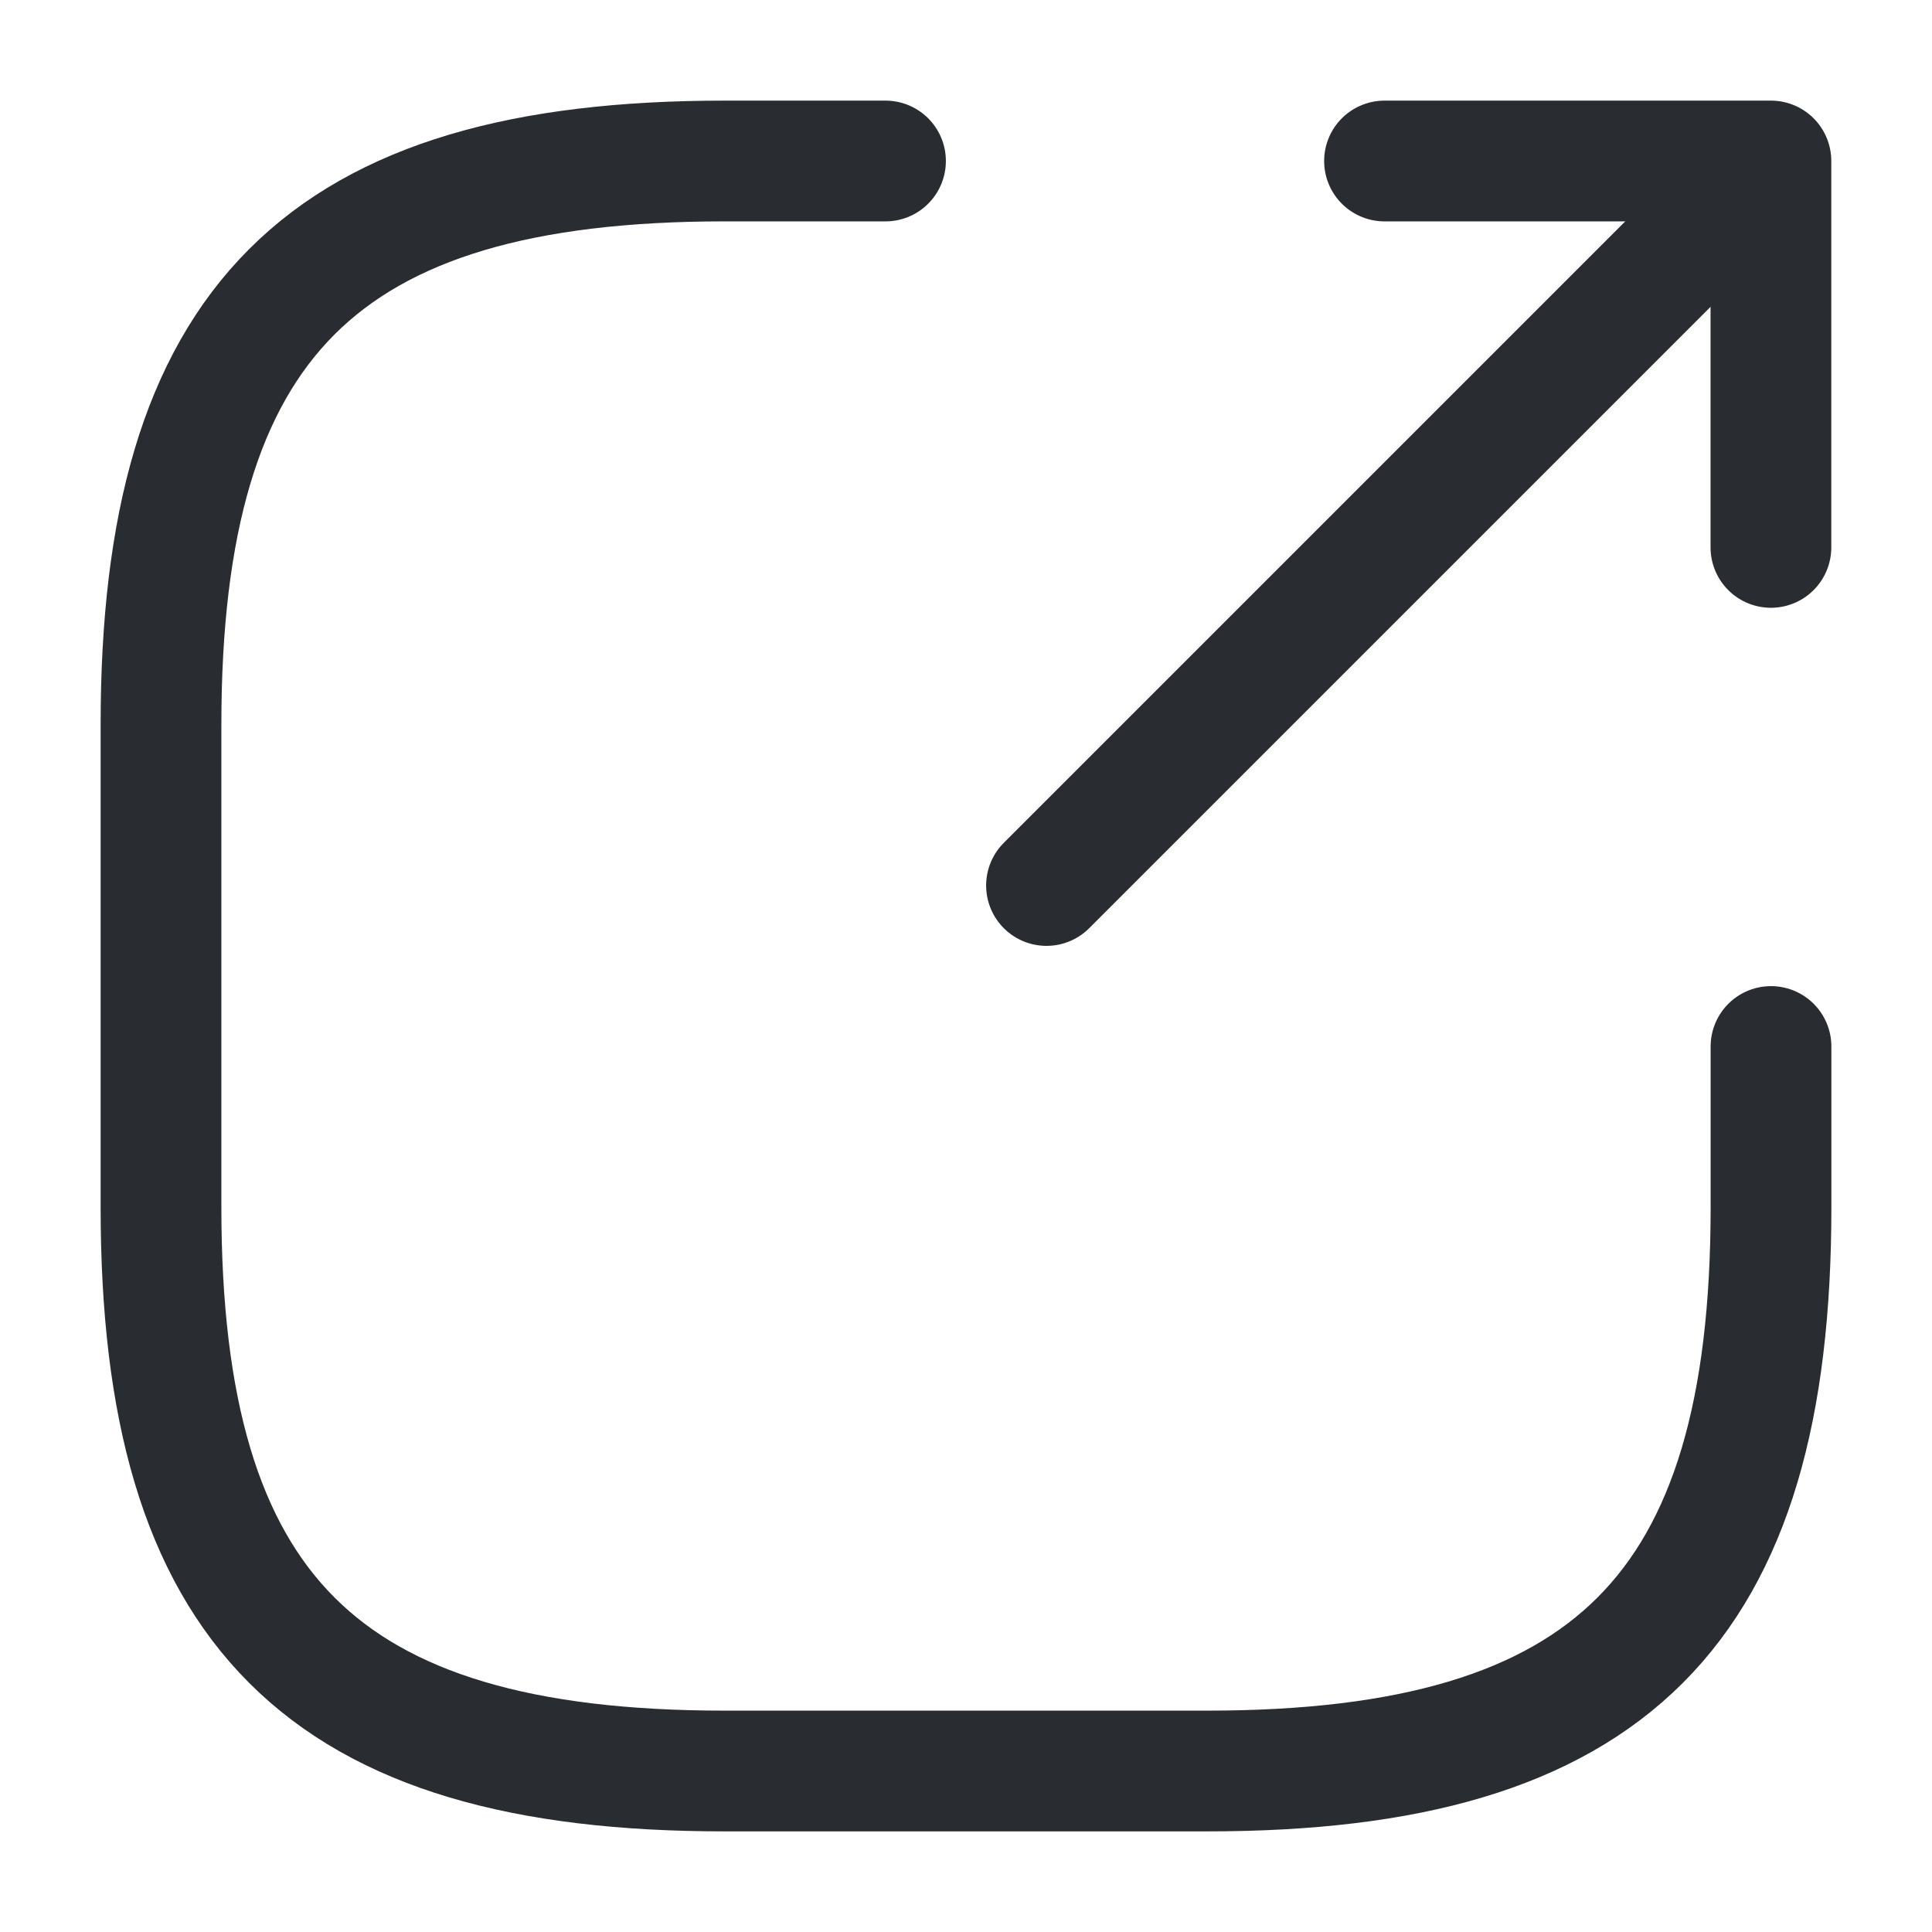
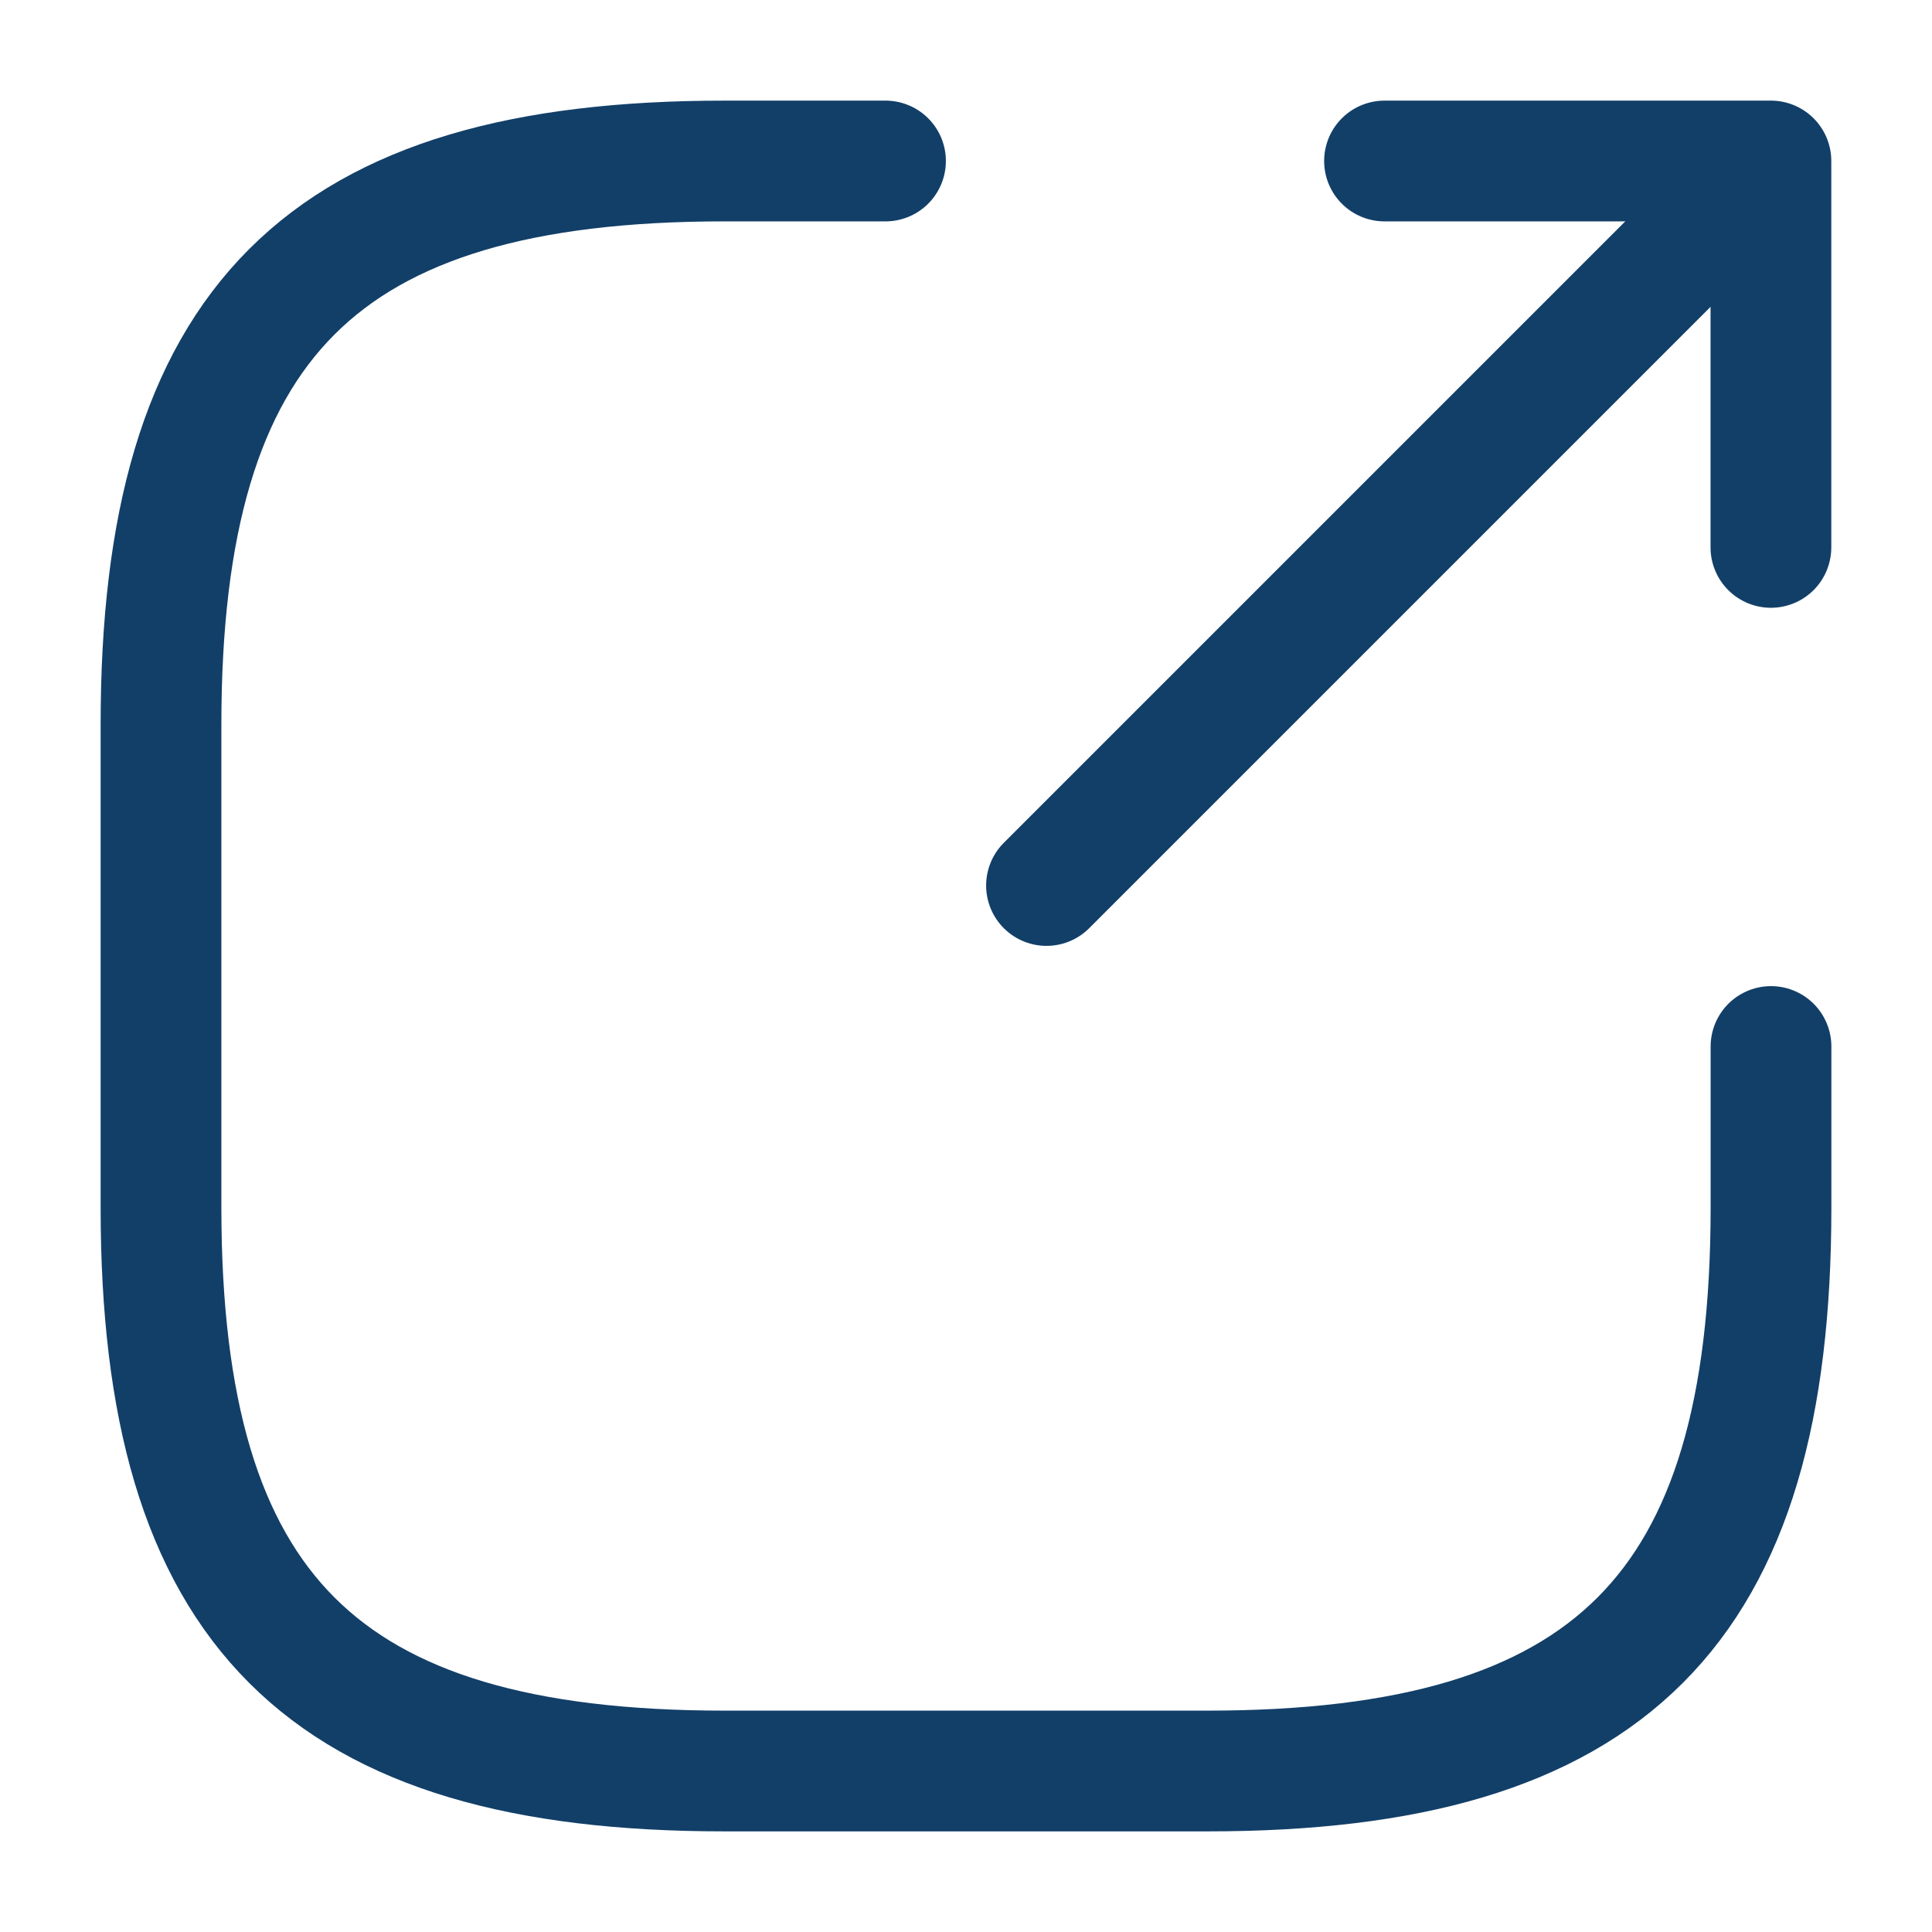
<svg xmlns="http://www.w3.org/2000/svg" viewBox="0 0 24 24" fill="none">
-   <g id="SVGRepo_bgCarrier" stroke-width="0" />
-   <g id="SVGRepo_tracerCarrier" stroke-linecap="round" stroke-linejoin="round" />
-   <g id="SVGRepo_iconCarrier">
+   <g>
    <g>
-       <path d="M13 11L21.2 2.8" stroke="#292D32" stroke-width="1.5" stroke-linecap="round" stroke-linejoin="round" />
-       <path d="M21.999 6.8V2H17.199" stroke="#292D32" stroke-width="1.5" stroke-linecap="round" stroke-linejoin="round" />
+       <path d="M13 11L21.2 2.8" stroke="#123F68" stroke-width="1.5" stroke-linecap="round" stroke-linejoin="round" />
+       <path d="M21.999 6.8V2H17.199" stroke="#123F68" stroke-width="1.5" stroke-linecap="round" stroke-linejoin="round" />
    </g>
-     <path d="M11 2H9C4 2 2 4 2 9V15C2 20 4 22 9 22H15C20 22 22 20 22 15V13" stroke="#292D32" stroke-width="1.5" stroke-linecap="round" stroke-linejoin="round" />
+     <path d="M11 2H9C4 2 2 4 2 9V15C2 20 4 22 9 22H15C20 22 22 20 22 15V13" stroke="#123F68" stroke-width="1.5" stroke-linecap="round" stroke-linejoin="round" />
  </g>
</svg>
